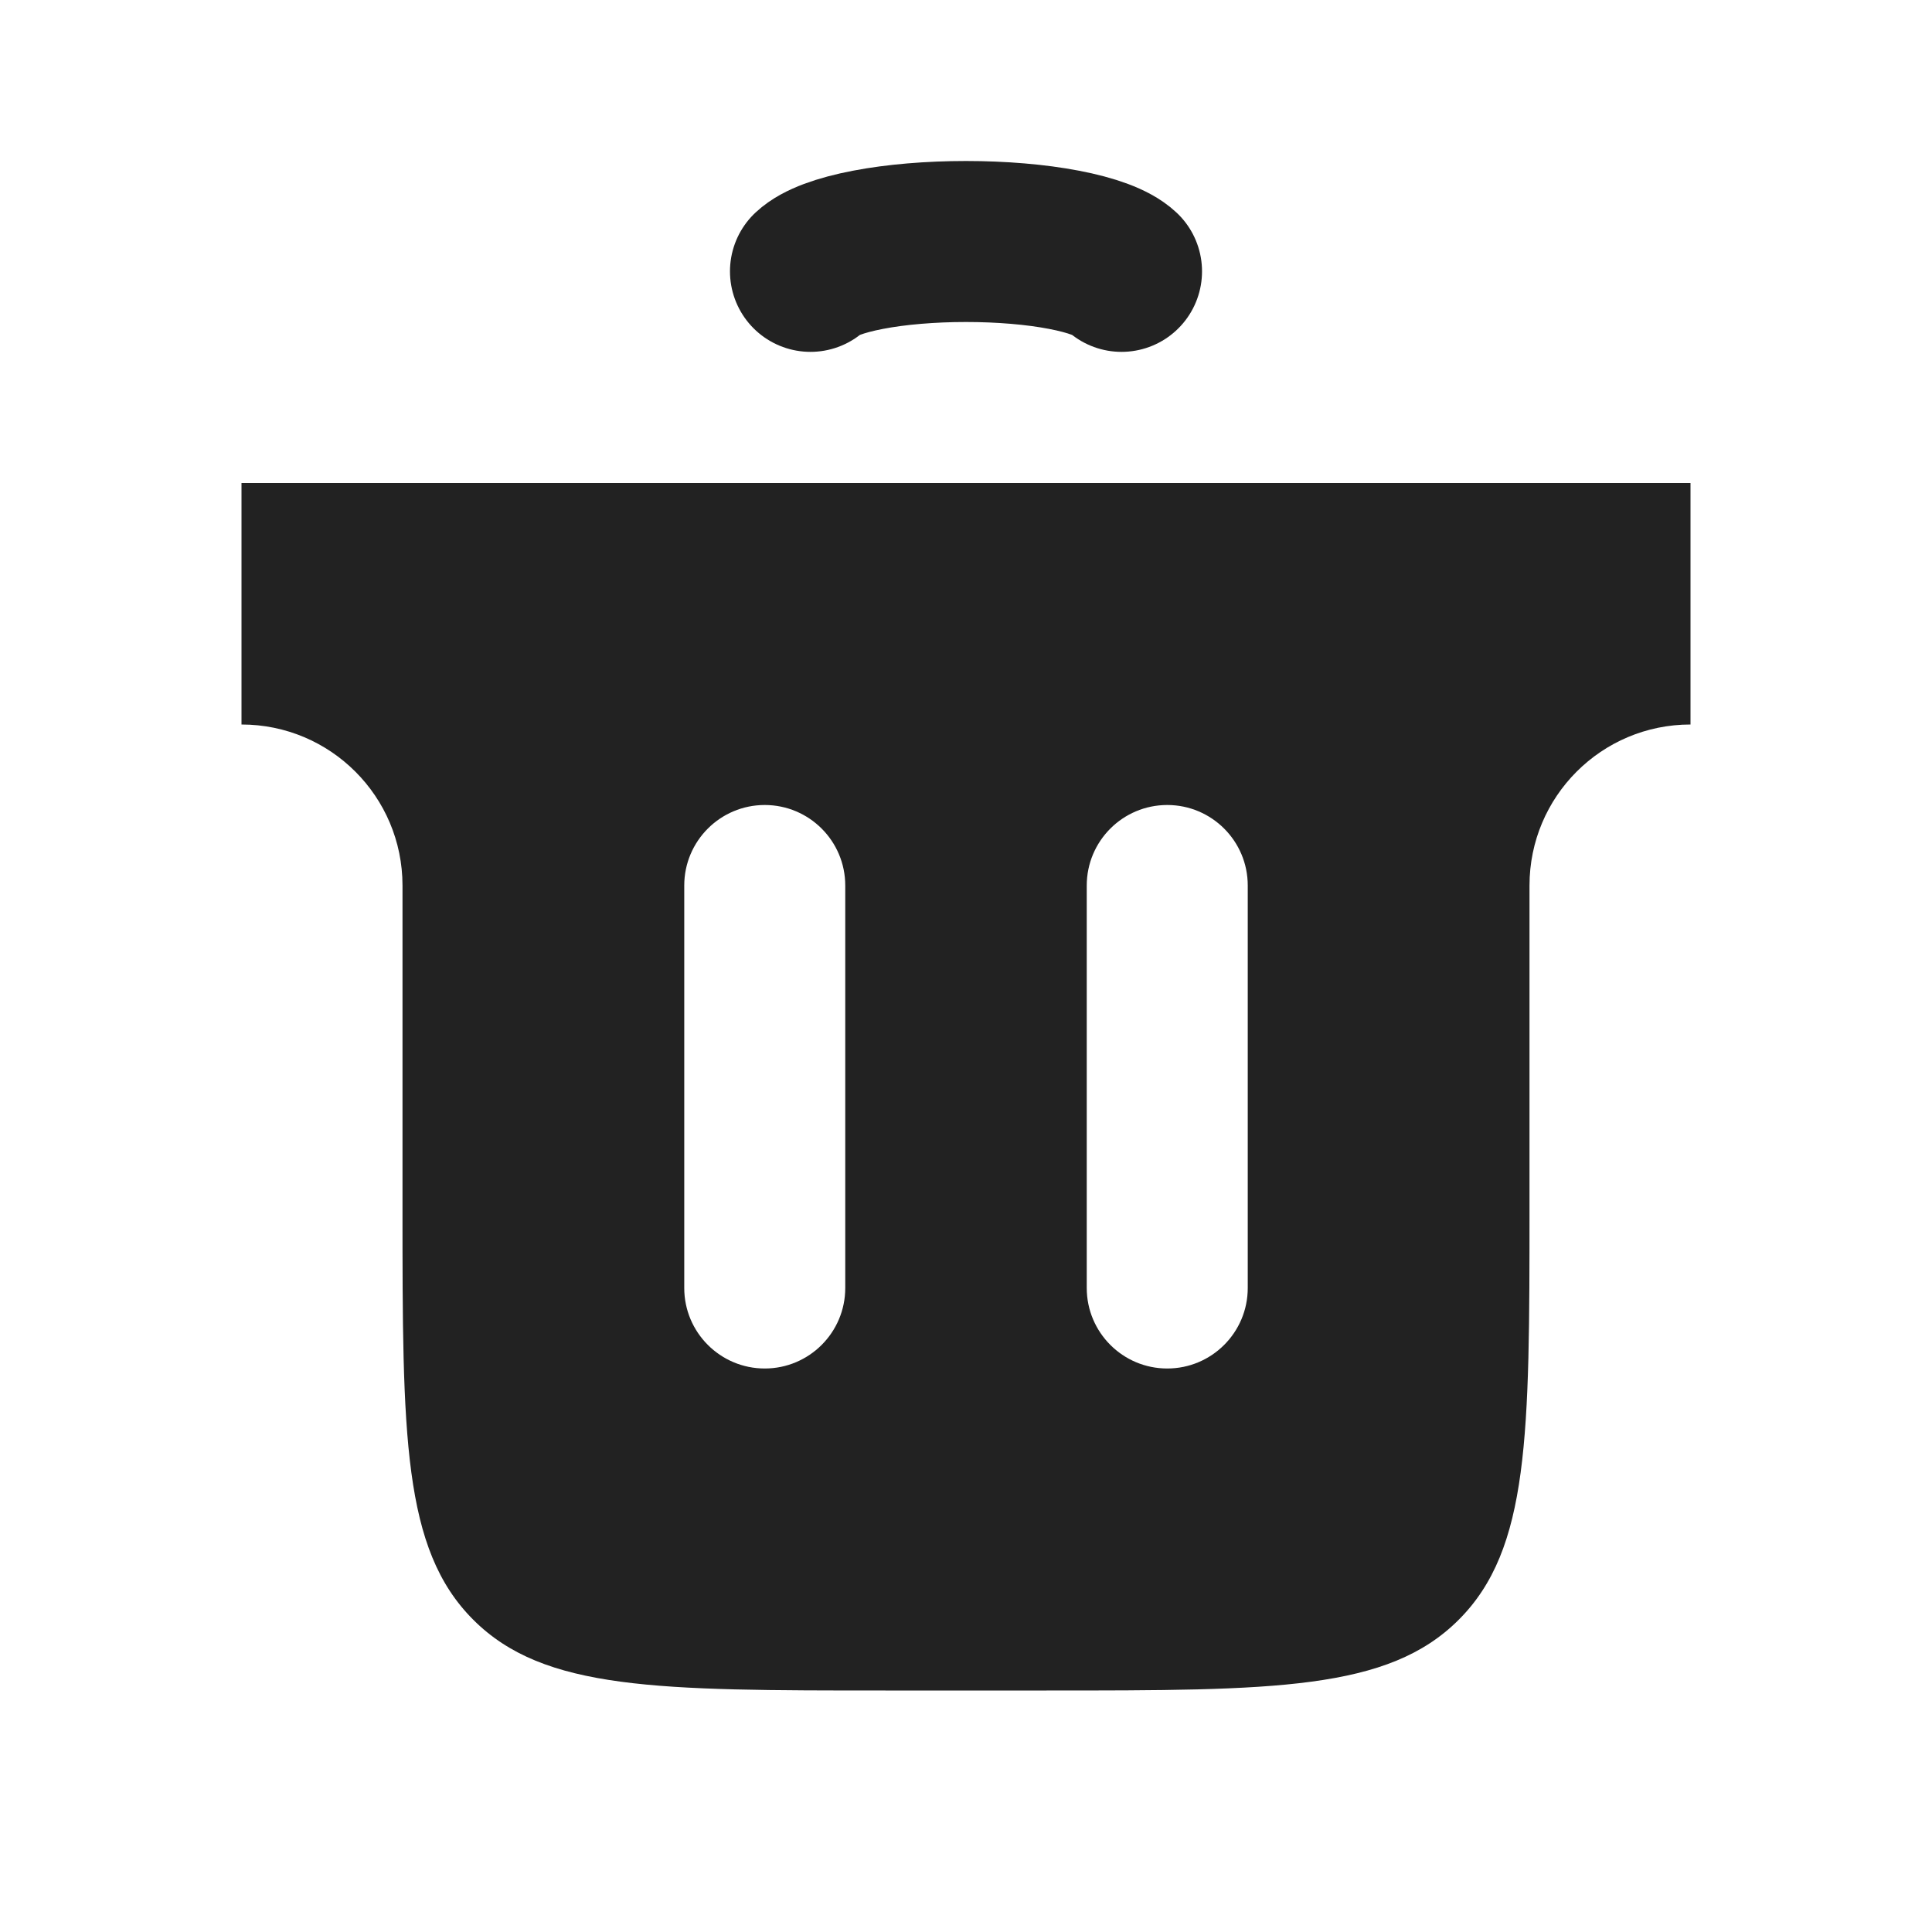
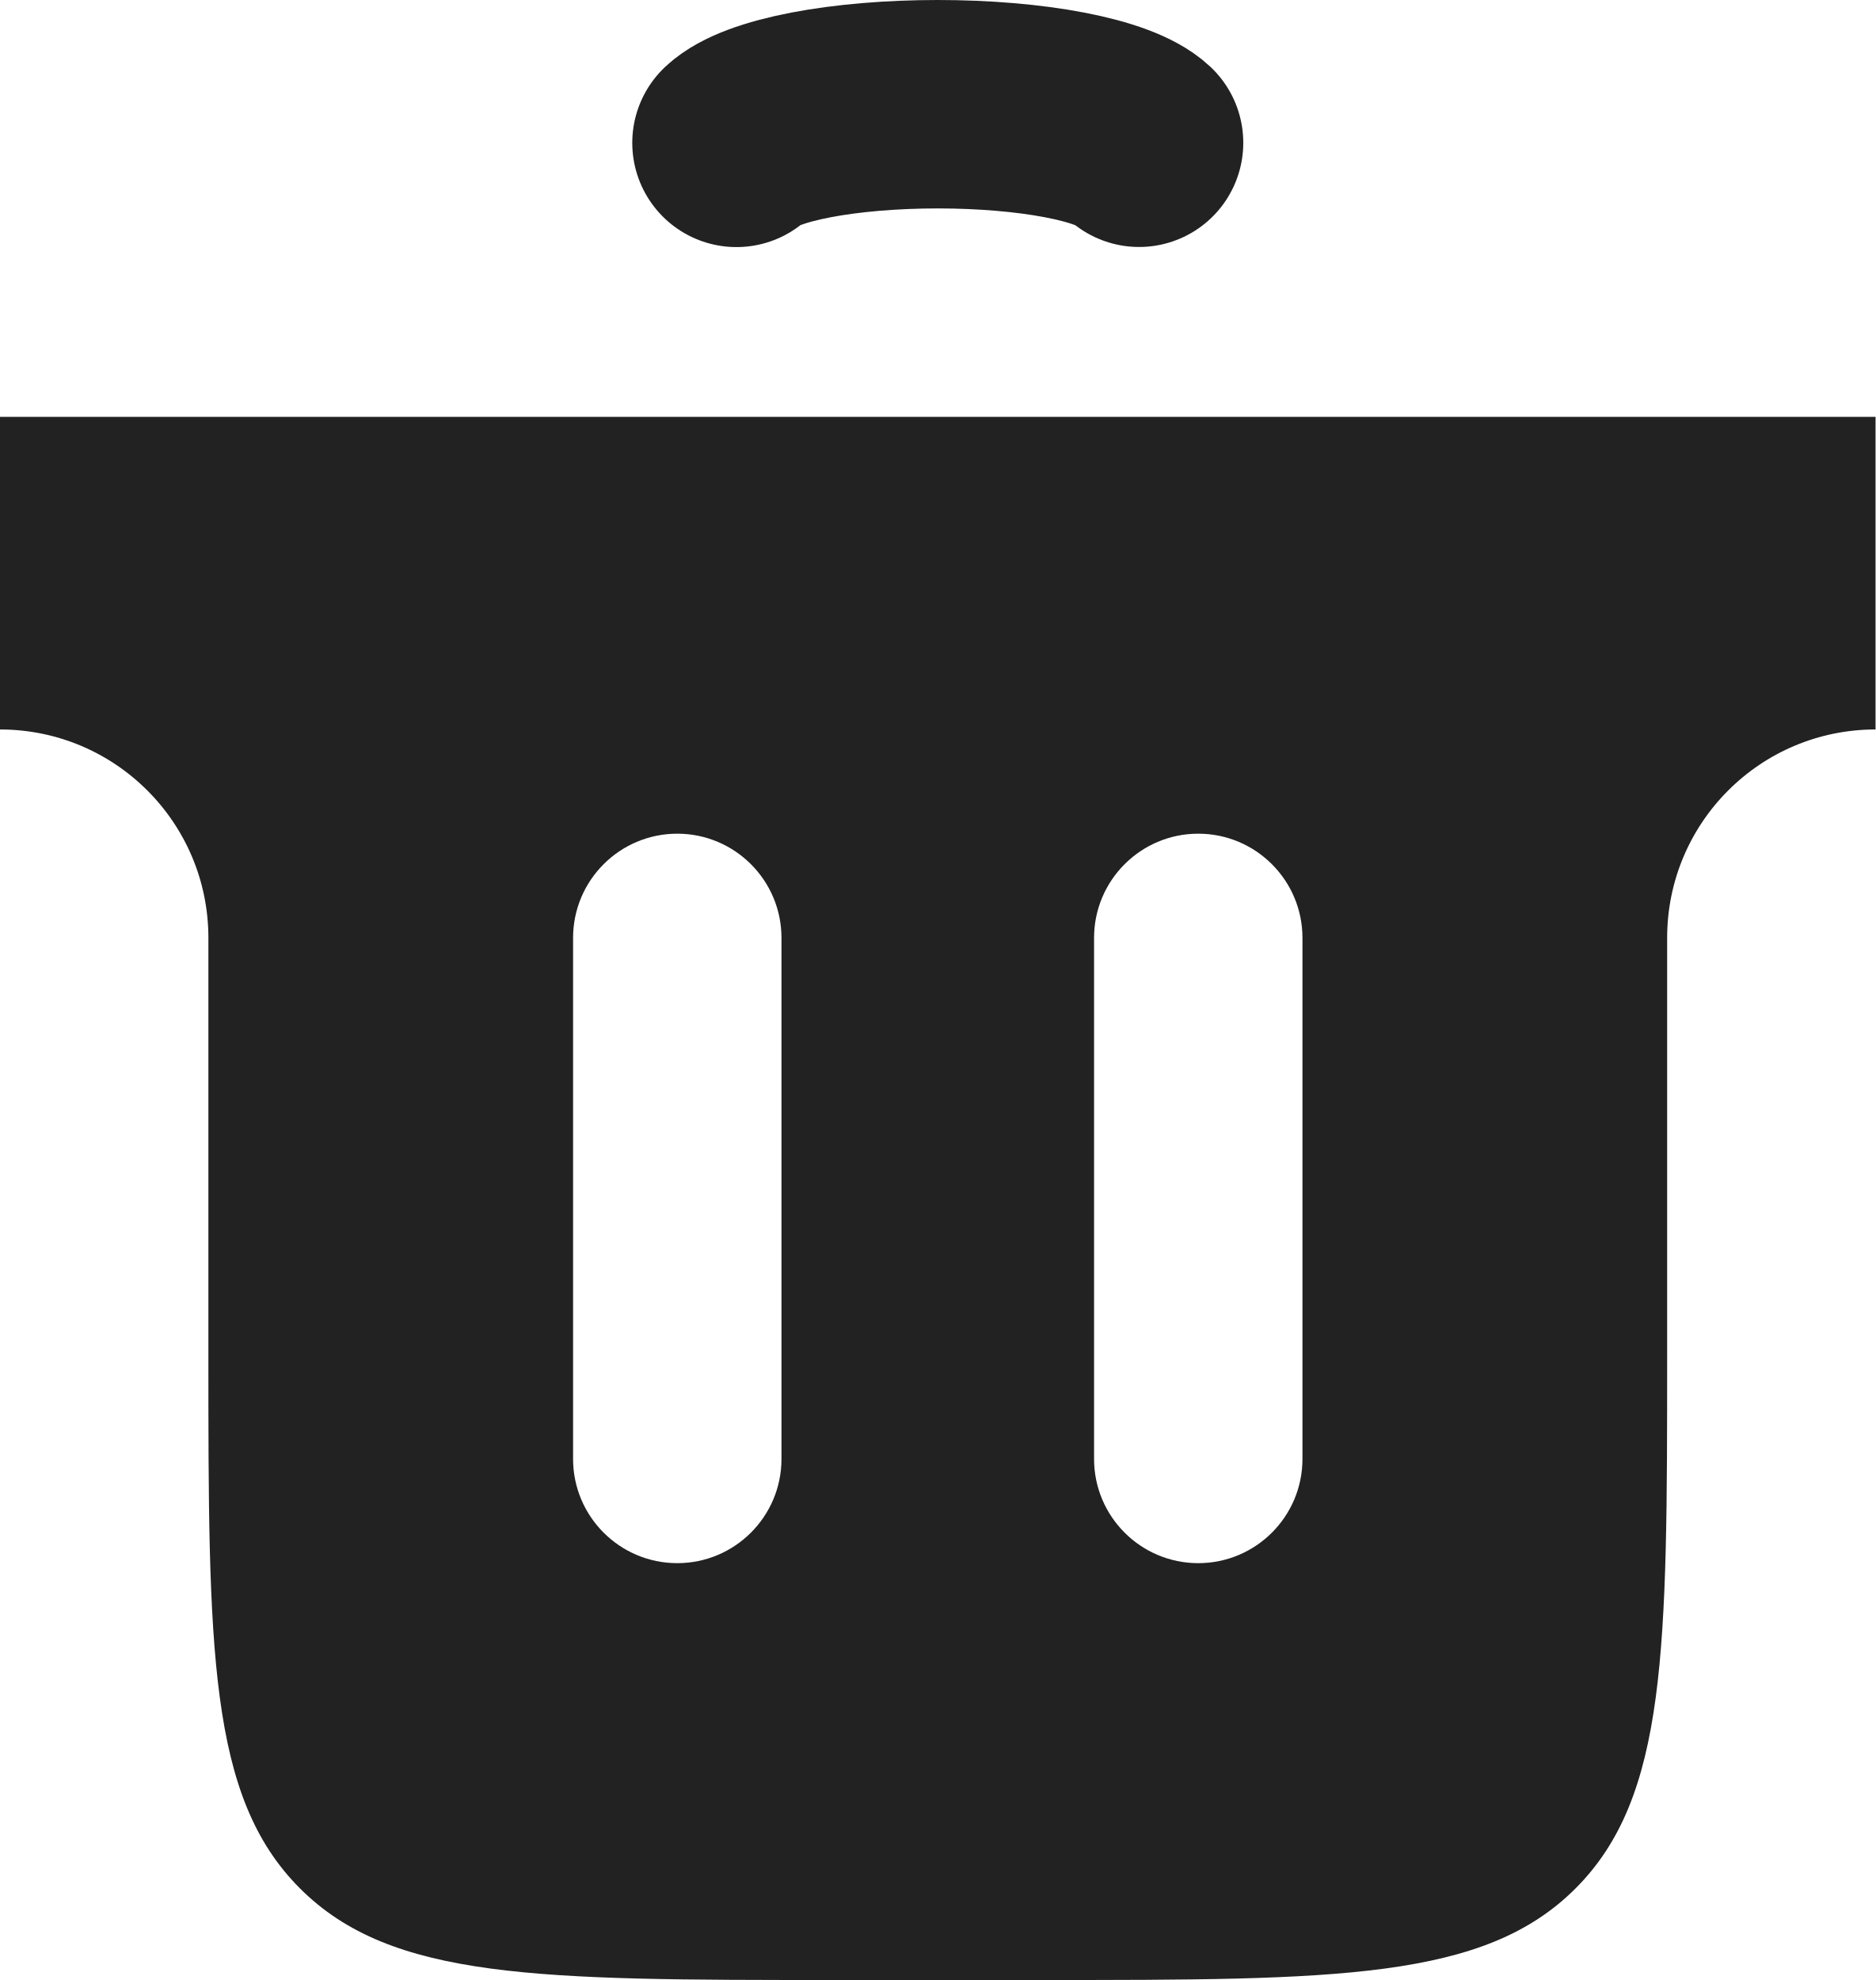
- <svg xmlns="http://www.w3.org/2000/svg" width="24" height="24" viewBox="0 0 24 24" fill="none">
-   <path fill-rule="evenodd" clip-rule="evenodd" d="M21 6H3V9C4.105 9 5 9.895 5 11V15C5 17.828 5 19.243 5.879 20.121C6.757 21 8.172 21 11 21H13C15.829 21 17.243 21 18.121 20.121C19 19.243 19 17.828 19 15V11C19 9.895 19.895 9 21 9V6ZM10.5 11C10.5 10.448 10.052 10 9.5 10C8.948 10 8.5 10.448 8.5 11V16C8.5 16.552 8.948 17 9.5 17C10.052 17 10.5 16.552 10.5 16V11ZM15.5 11C15.5 10.448 15.052 10 14.5 10C13.948 10 13.5 10.448 13.5 11V16C13.5 16.552 13.948 17 14.5 17C15.052 17 15.5 16.552 15.5 16V11Z" fill="#222222" />
-   <path d="M10.068 3.371C10.182 3.264 10.433 3.17 10.783 3.103C11.132 3.036 11.56 3 12 3C12.44 3 12.868 3.036 13.217 3.103C13.567 3.17 13.818 3.264 13.932 3.371" stroke="#222222" stroke-width="2" stroke-linecap="round" />
+ <svg xmlns="http://www.w3.org/2000/svg" width="18" height="19" viewBox="0 0 18 19" fill="none" version="1.1" id="svg16" xmlnsSvg="http://www.w3.org/2000/svg">
+   <defs id="defs20" />
+   <path fill-rule="evenodd" clip-rule="evenodd" d="M 18,4 H 0 v 3 c 1.105,0 2,0.895 2,2 v 4 c 0,2.828 0,4.243 0.879,5.121 C 3.757,19 5.172,19 8,19 h 2 c 2.828,0 4.243,0 5.121,-0.879 0.879,-0.879 0.879,-2.293 0.879,-5.121 V 9 c 0,-1.105 0.895,-2 2,-2 z m -10.5,5 C 7.5,8.448 7.052,8 6.5,8 5.948,8 5.5,8.448 5.5,9 v 5 c 0,0.552 0.448,1 1,1 0.552,0 1,-0.448 1,-1 z m 5,0 c 0,-0.552 -0.448,-1 -1,-1 -0.552,0 -1,0.448 -1,1 v 5 c 0,0.552 0.448,1 1,1 0.552,0 1,-0.448 1,-1 z" fill="#222222" id="path12" />
+   <path d="M 7.068,1.371 C 7.182,1.264 7.433,1.17 7.782,1.103 8.132,1.036 8.56,1 9,1 c 0.44,0 0.868,0.036 1.218,0.103 0.349,0.067 0.6,0.161 0.714,0.267" stroke="#222222" stroke-width="2" stroke-linecap="round" id="path14" />
</svg>
